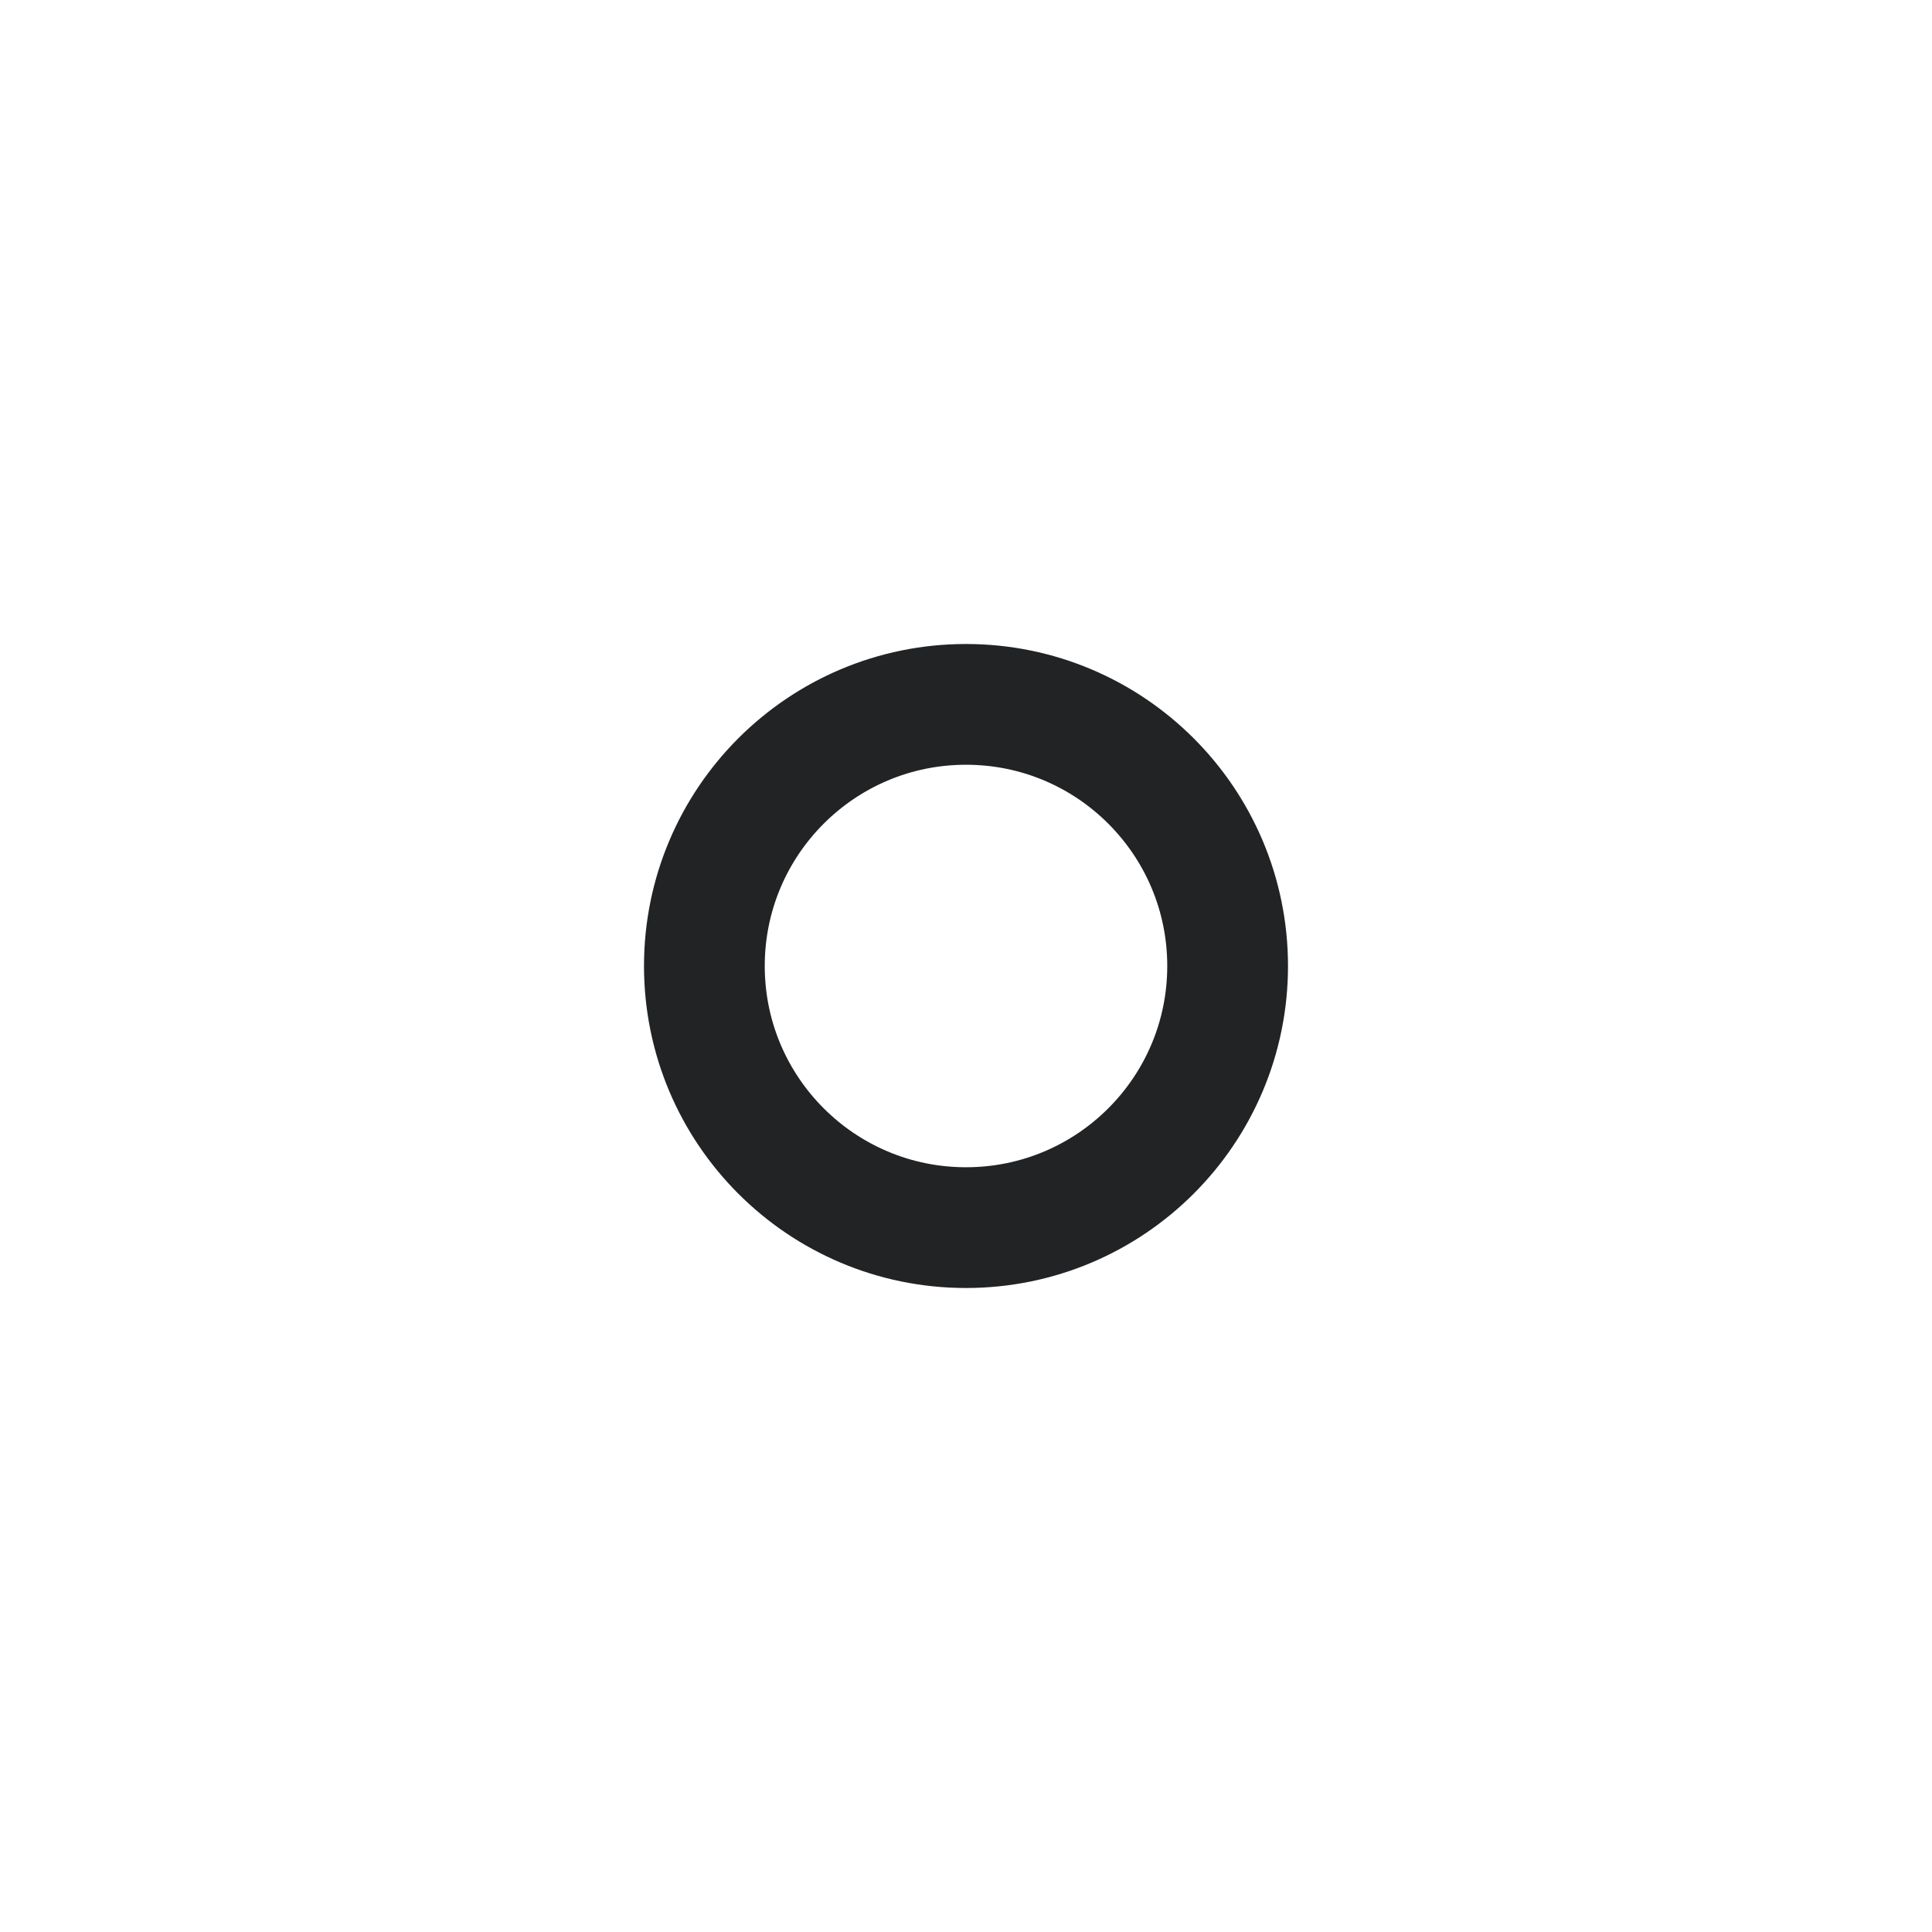
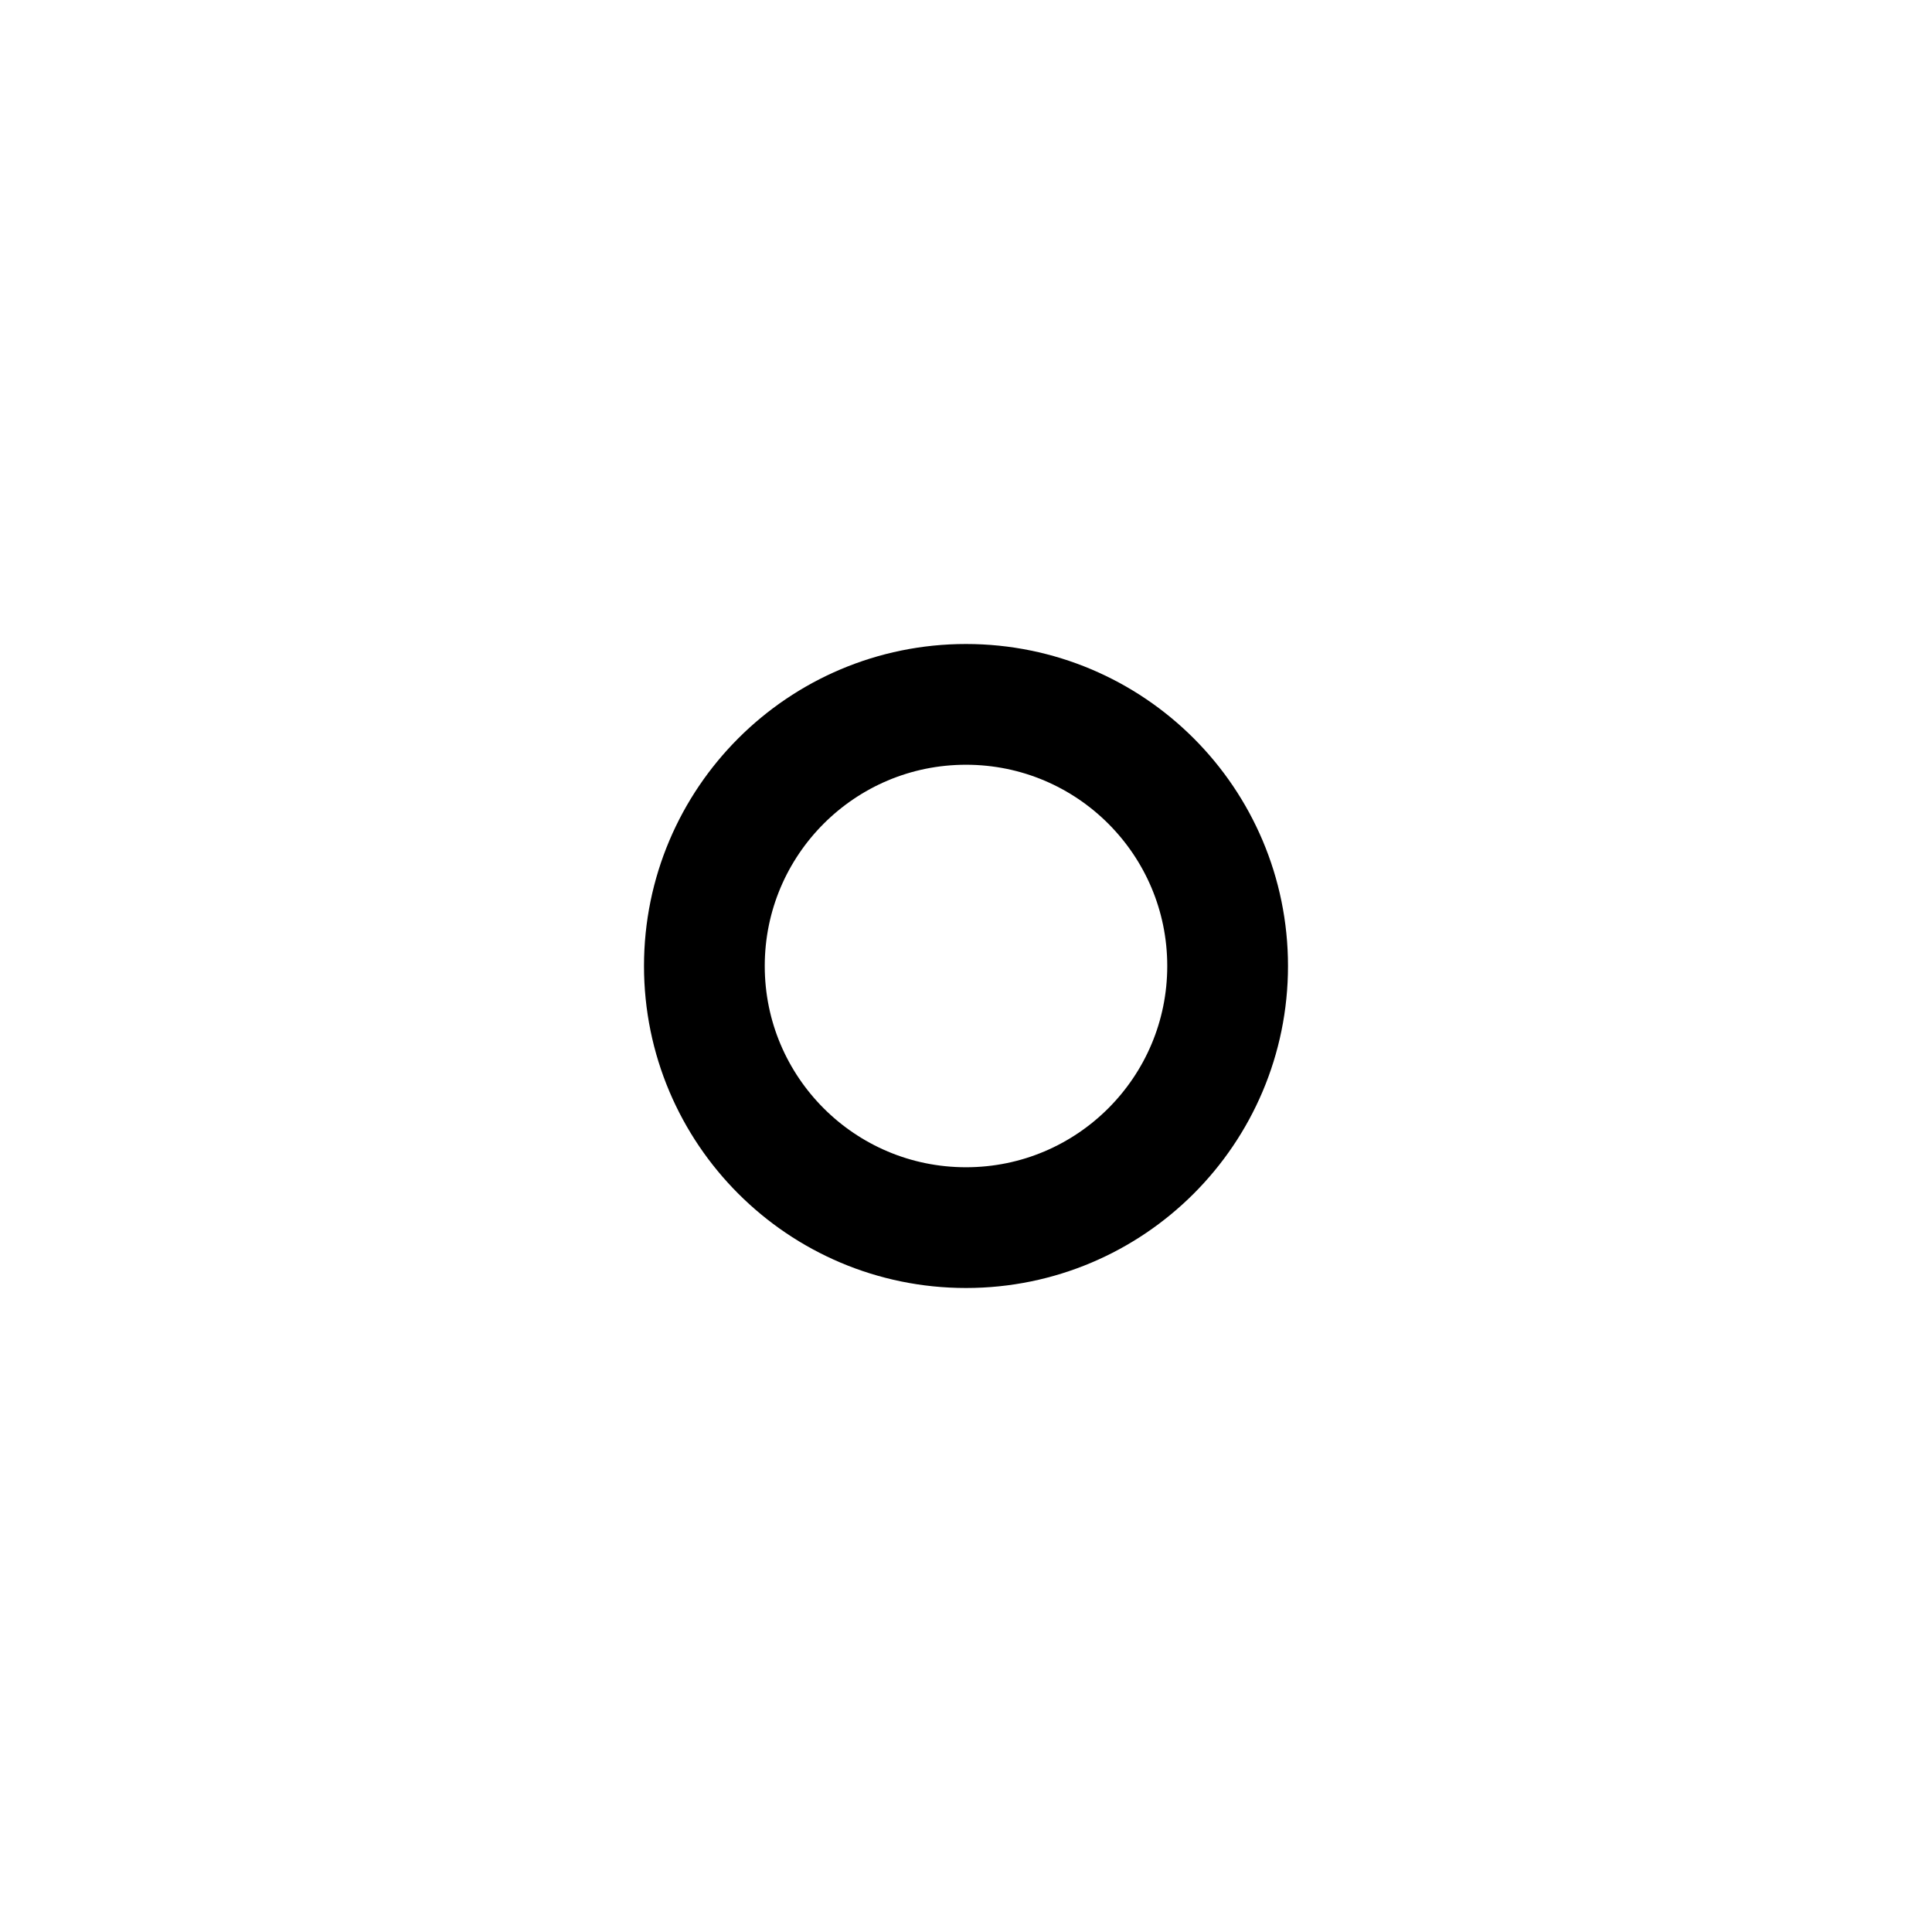
<svg xmlns="http://www.w3.org/2000/svg" width="24" height="24" viewBox="0 0 24 24" fill="none">
-   <circle cx="12" cy="12" r="3.25" stroke="#212325" stroke-width="1.5" stroke-linecap="round" stroke-linejoin="round" />
+   <circle cx="12" cy="12" r="3.25" stroke="currentColor" stroke-width="1.5" stroke-linecap="round" stroke-linejoin="round" />
</svg>
